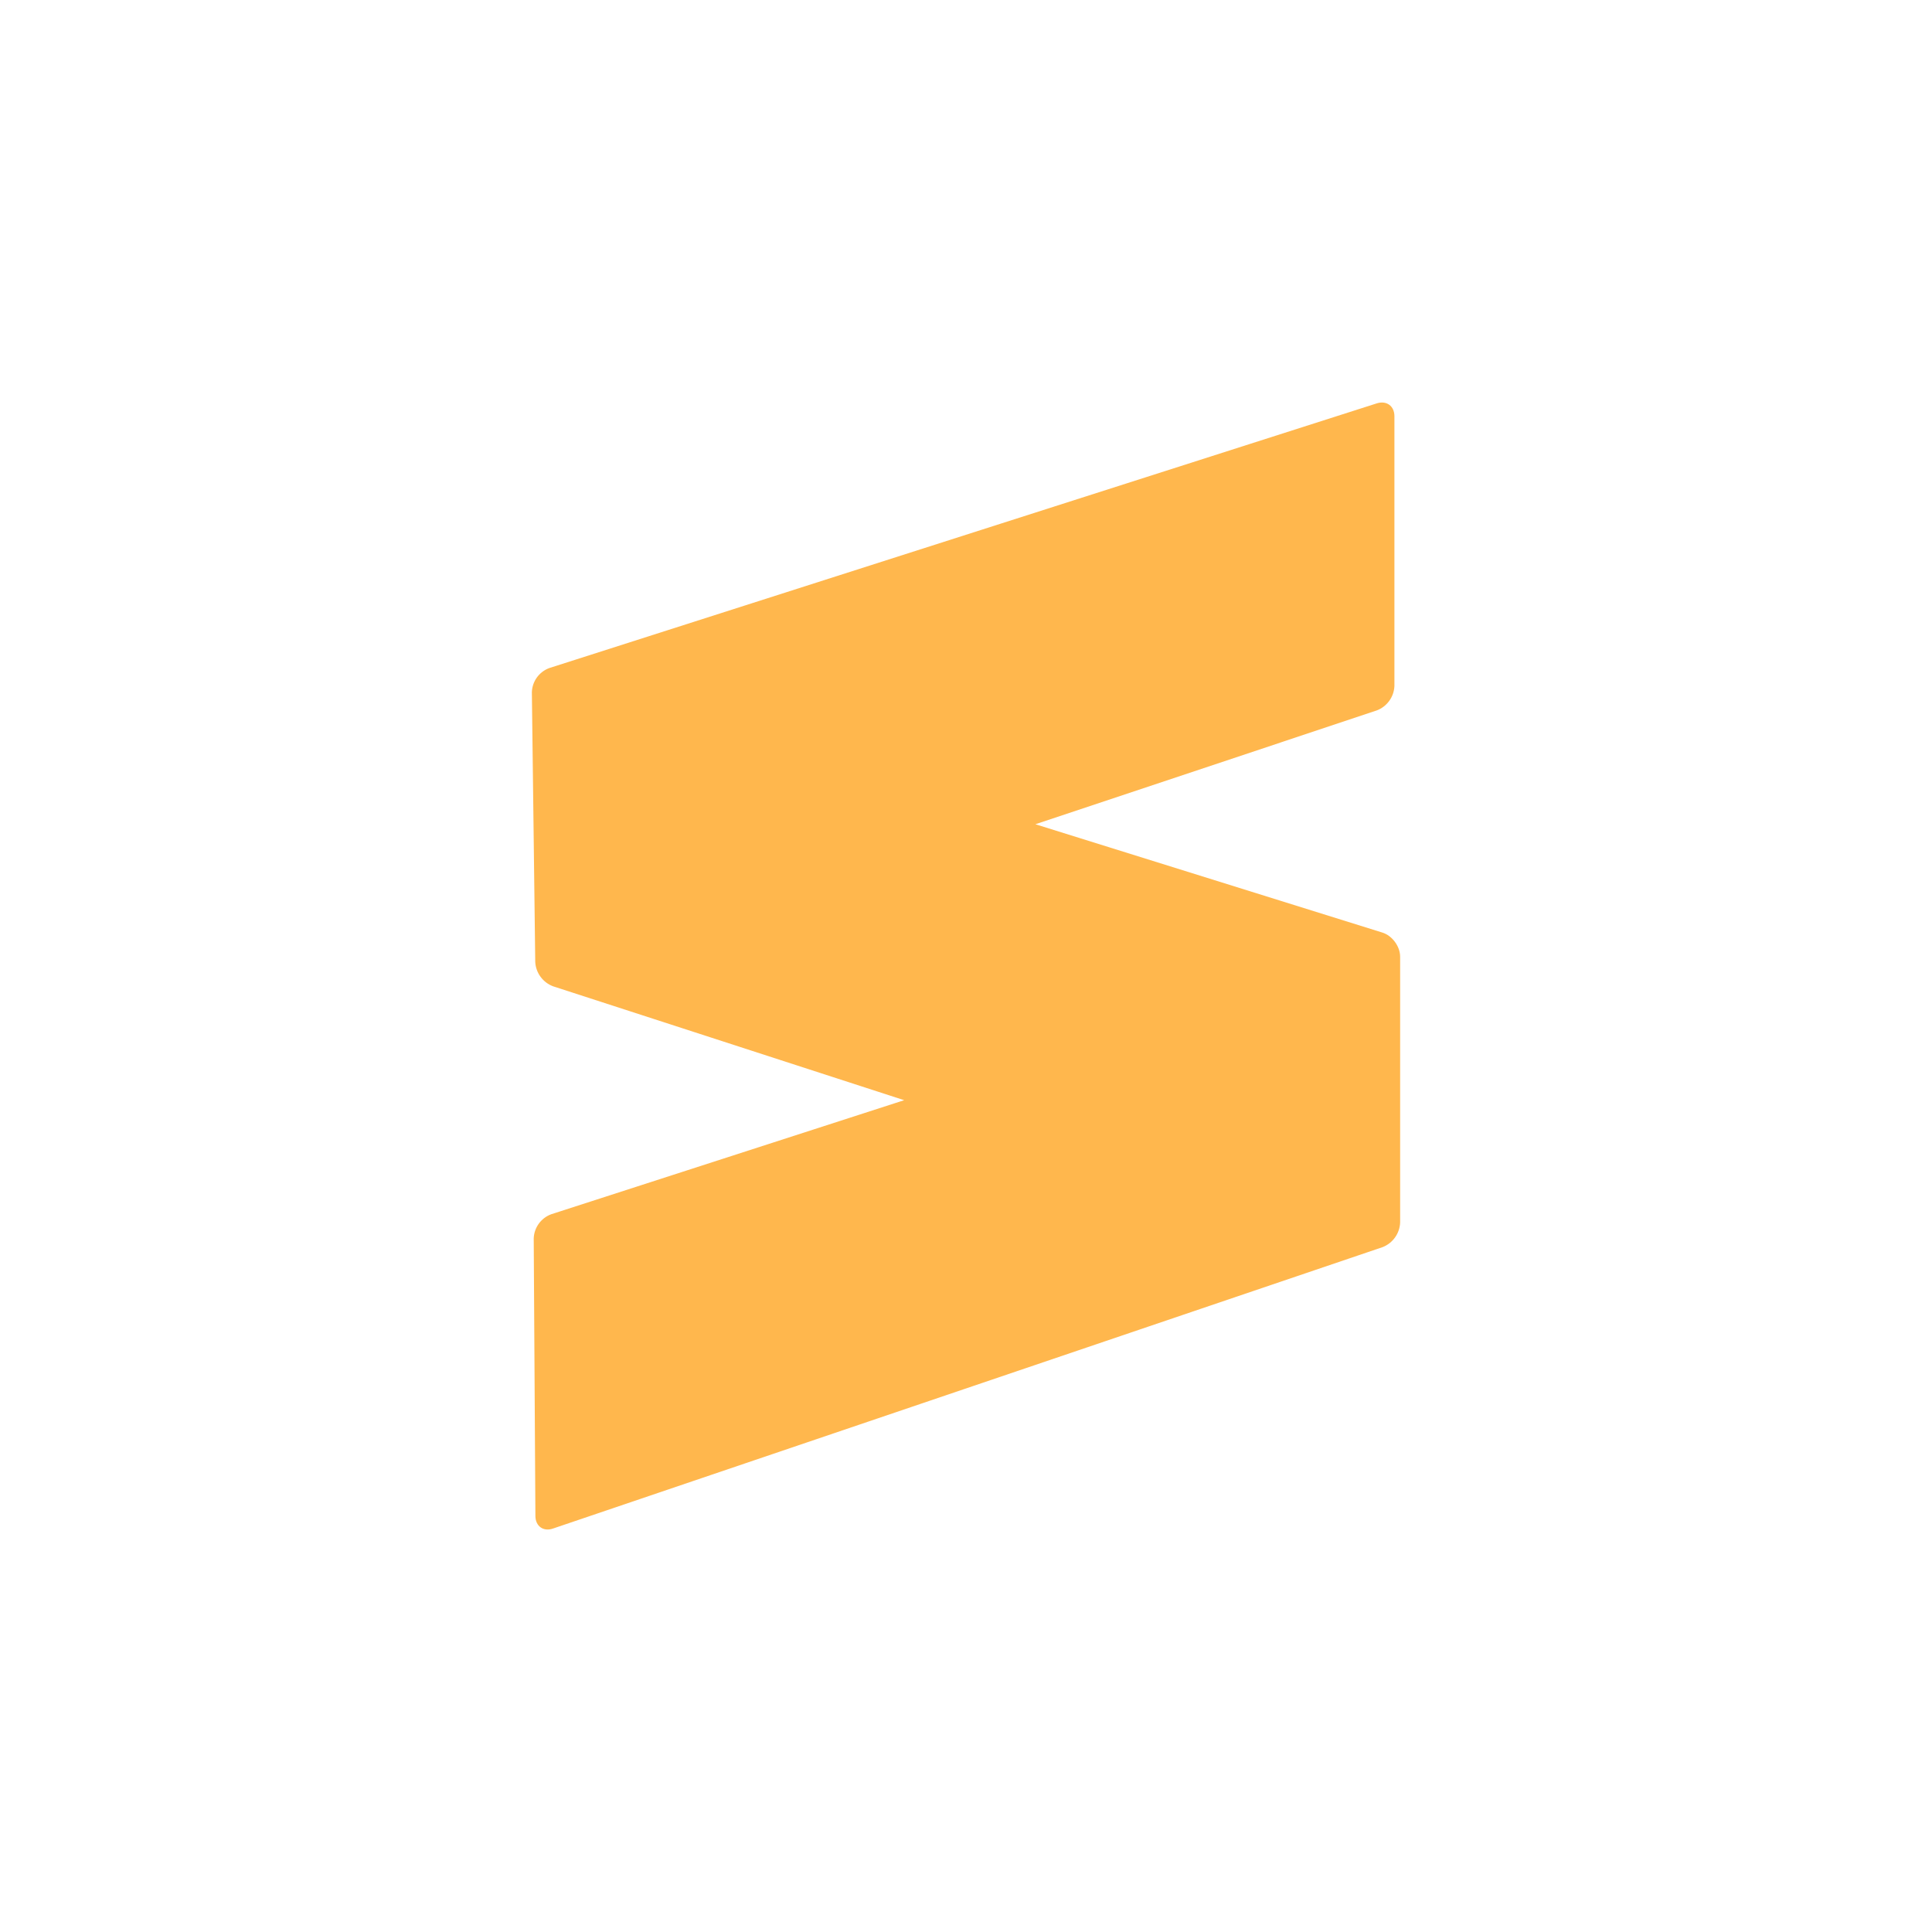
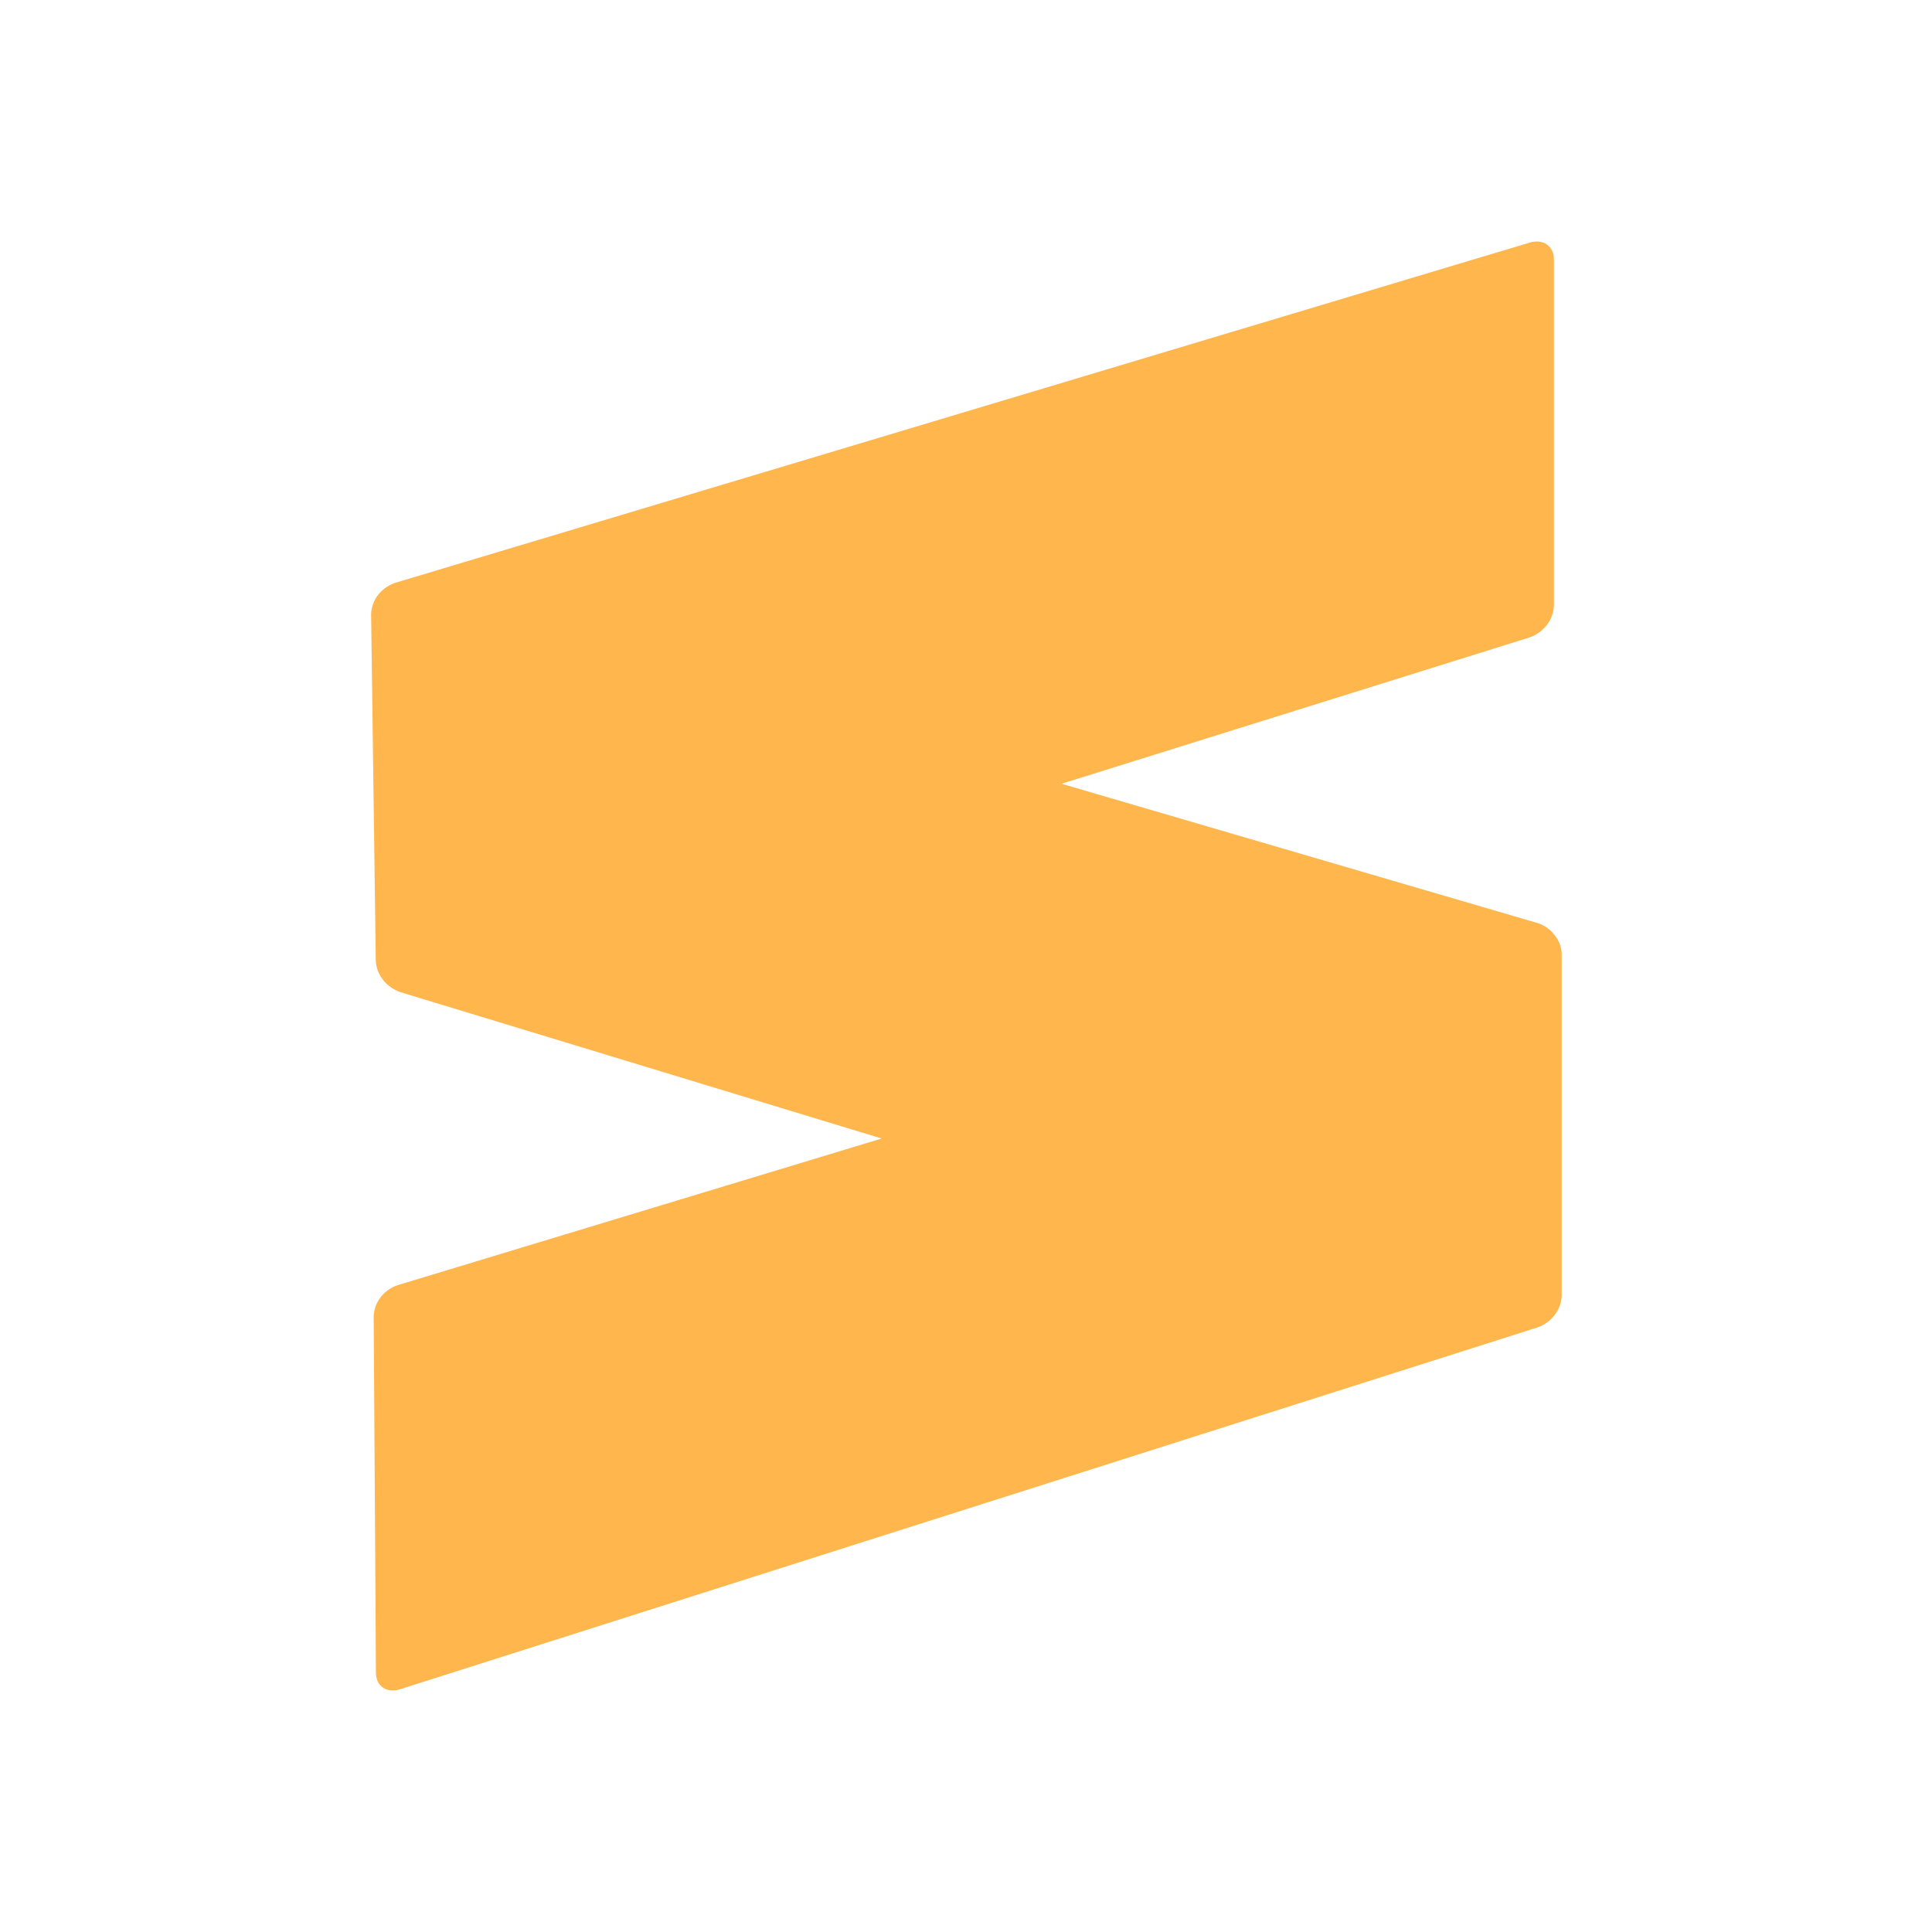
- <svg xmlns="http://www.w3.org/2000/svg" style="isolation: isolate" viewBox="0 0 24 24">
-   <defs>
-     <clipPath id="a">
-       <path d="M0 0h24v24H0z" />
-     </clipPath>
-   </defs>
-   <g clip-path="url(#a)">
-     <path d="M11.232 13.667 6.87 12.252a.343.343 0 0 1-.221-.301l-.042-3.352a.331.331 0 0 1 .216-.3l10.279-3.288c.122-.039.22.032.22.16v3.351a.34.34 0 0 1-.219.303l-4.241 1.414 4.311 1.346c.122.038.22.172.22.299v3.304a.343.343 0 0 1-.217.304L6.87 18.988c-.12.042-.218-.029-.219-.155l-.021-3.449a.333.333 0 0 1 .217-.3l4.385-1.417z" fill-rule="evenodd" fill="#FFB74D" />
-   </g>
+ <svg xmlns="http://www.w3.org/2000/svg" width="24" height="24" viewBox="0 0 24 24" fill="none">
+   <path fill-rule="evenodd" clip-rule="evenodd" d="M10.952 14.143L4.971 12.324C4.886 12.294 4.812 12.241 4.758 12.172C4.704 12.104 4.673 12.022 4.668 11.937L4.61 7.627C4.613 7.542 4.643 7.46 4.695 7.392C4.748 7.323 4.822 7.271 4.906 7.241L19.001 3.014C19.168 2.964 19.303 3.055 19.303 3.219V7.528C19.299 7.613 19.268 7.696 19.215 7.765C19.161 7.834 19.087 7.887 19.002 7.918L13.187 9.736L19.098 11.466C19.266 11.515 19.4 11.687 19.4 11.851V16.099C19.396 16.184 19.366 16.266 19.313 16.335C19.26 16.405 19.187 16.458 19.102 16.489L4.971 20.984C4.806 21.038 4.672 20.947 4.67 20.785L4.642 16.351C4.645 16.266 4.675 16.184 4.728 16.115C4.781 16.047 4.854 15.994 4.939 15.965L10.952 14.143Z" fill="#FFB74D" />
</svg>
